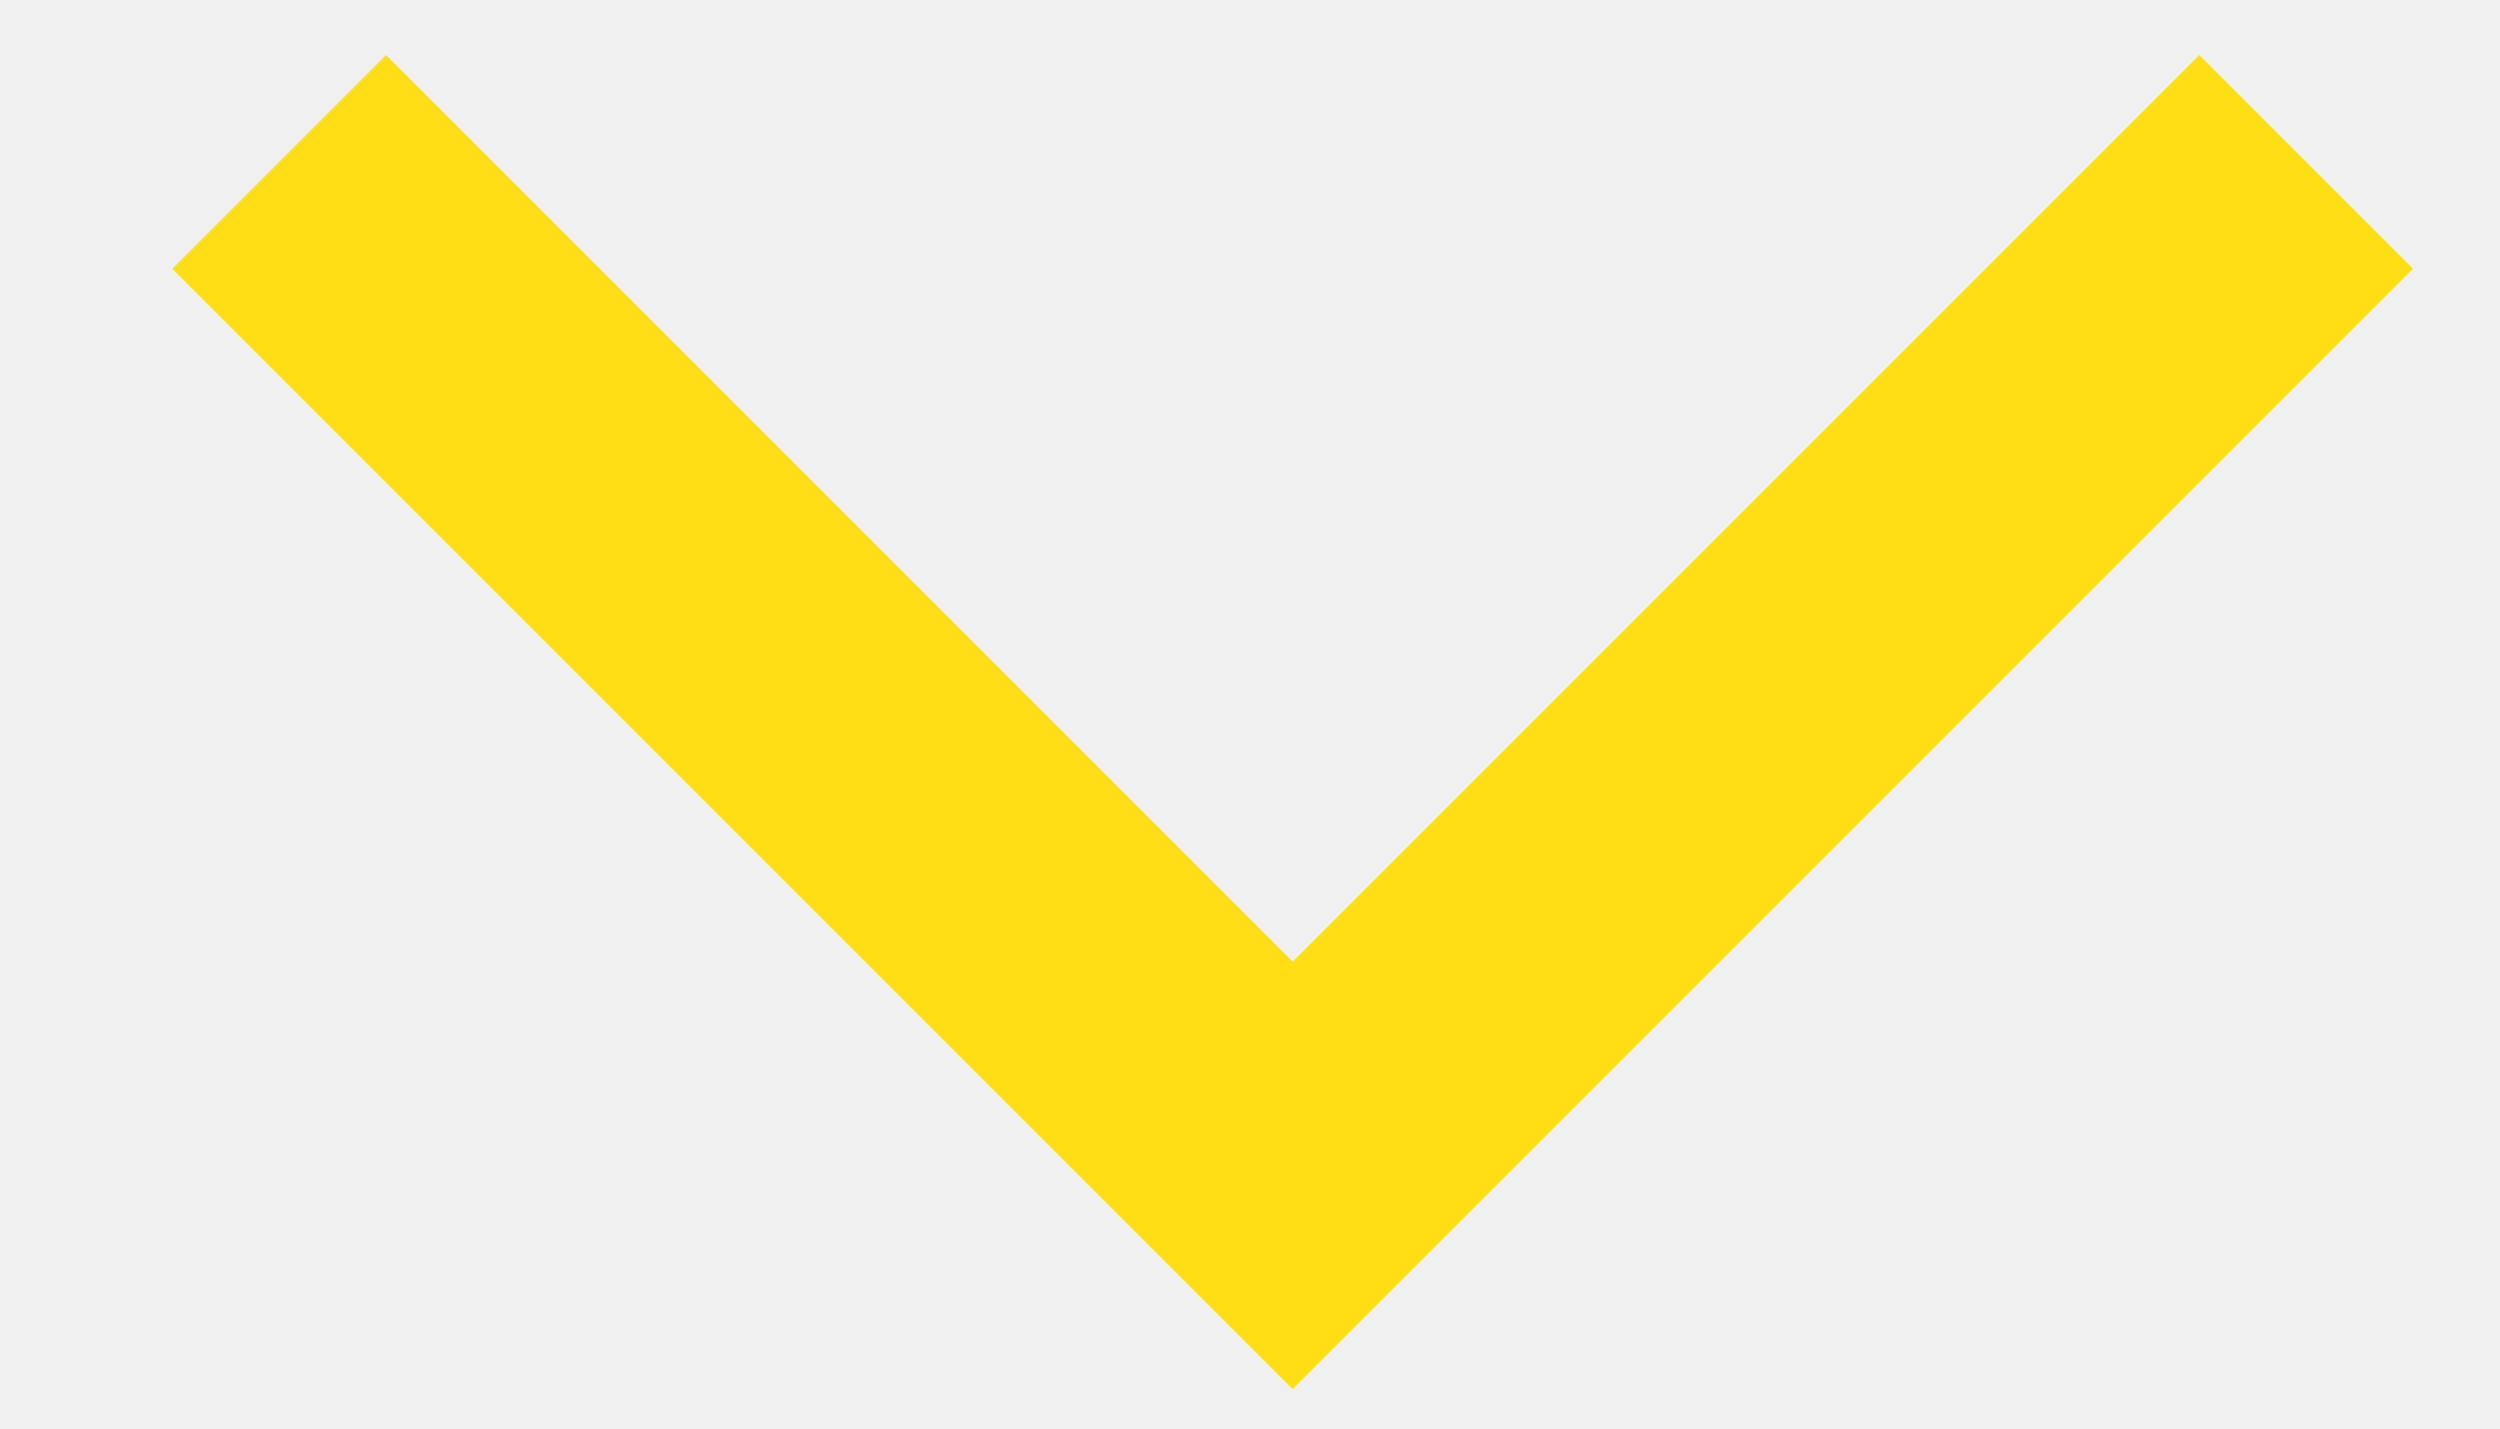
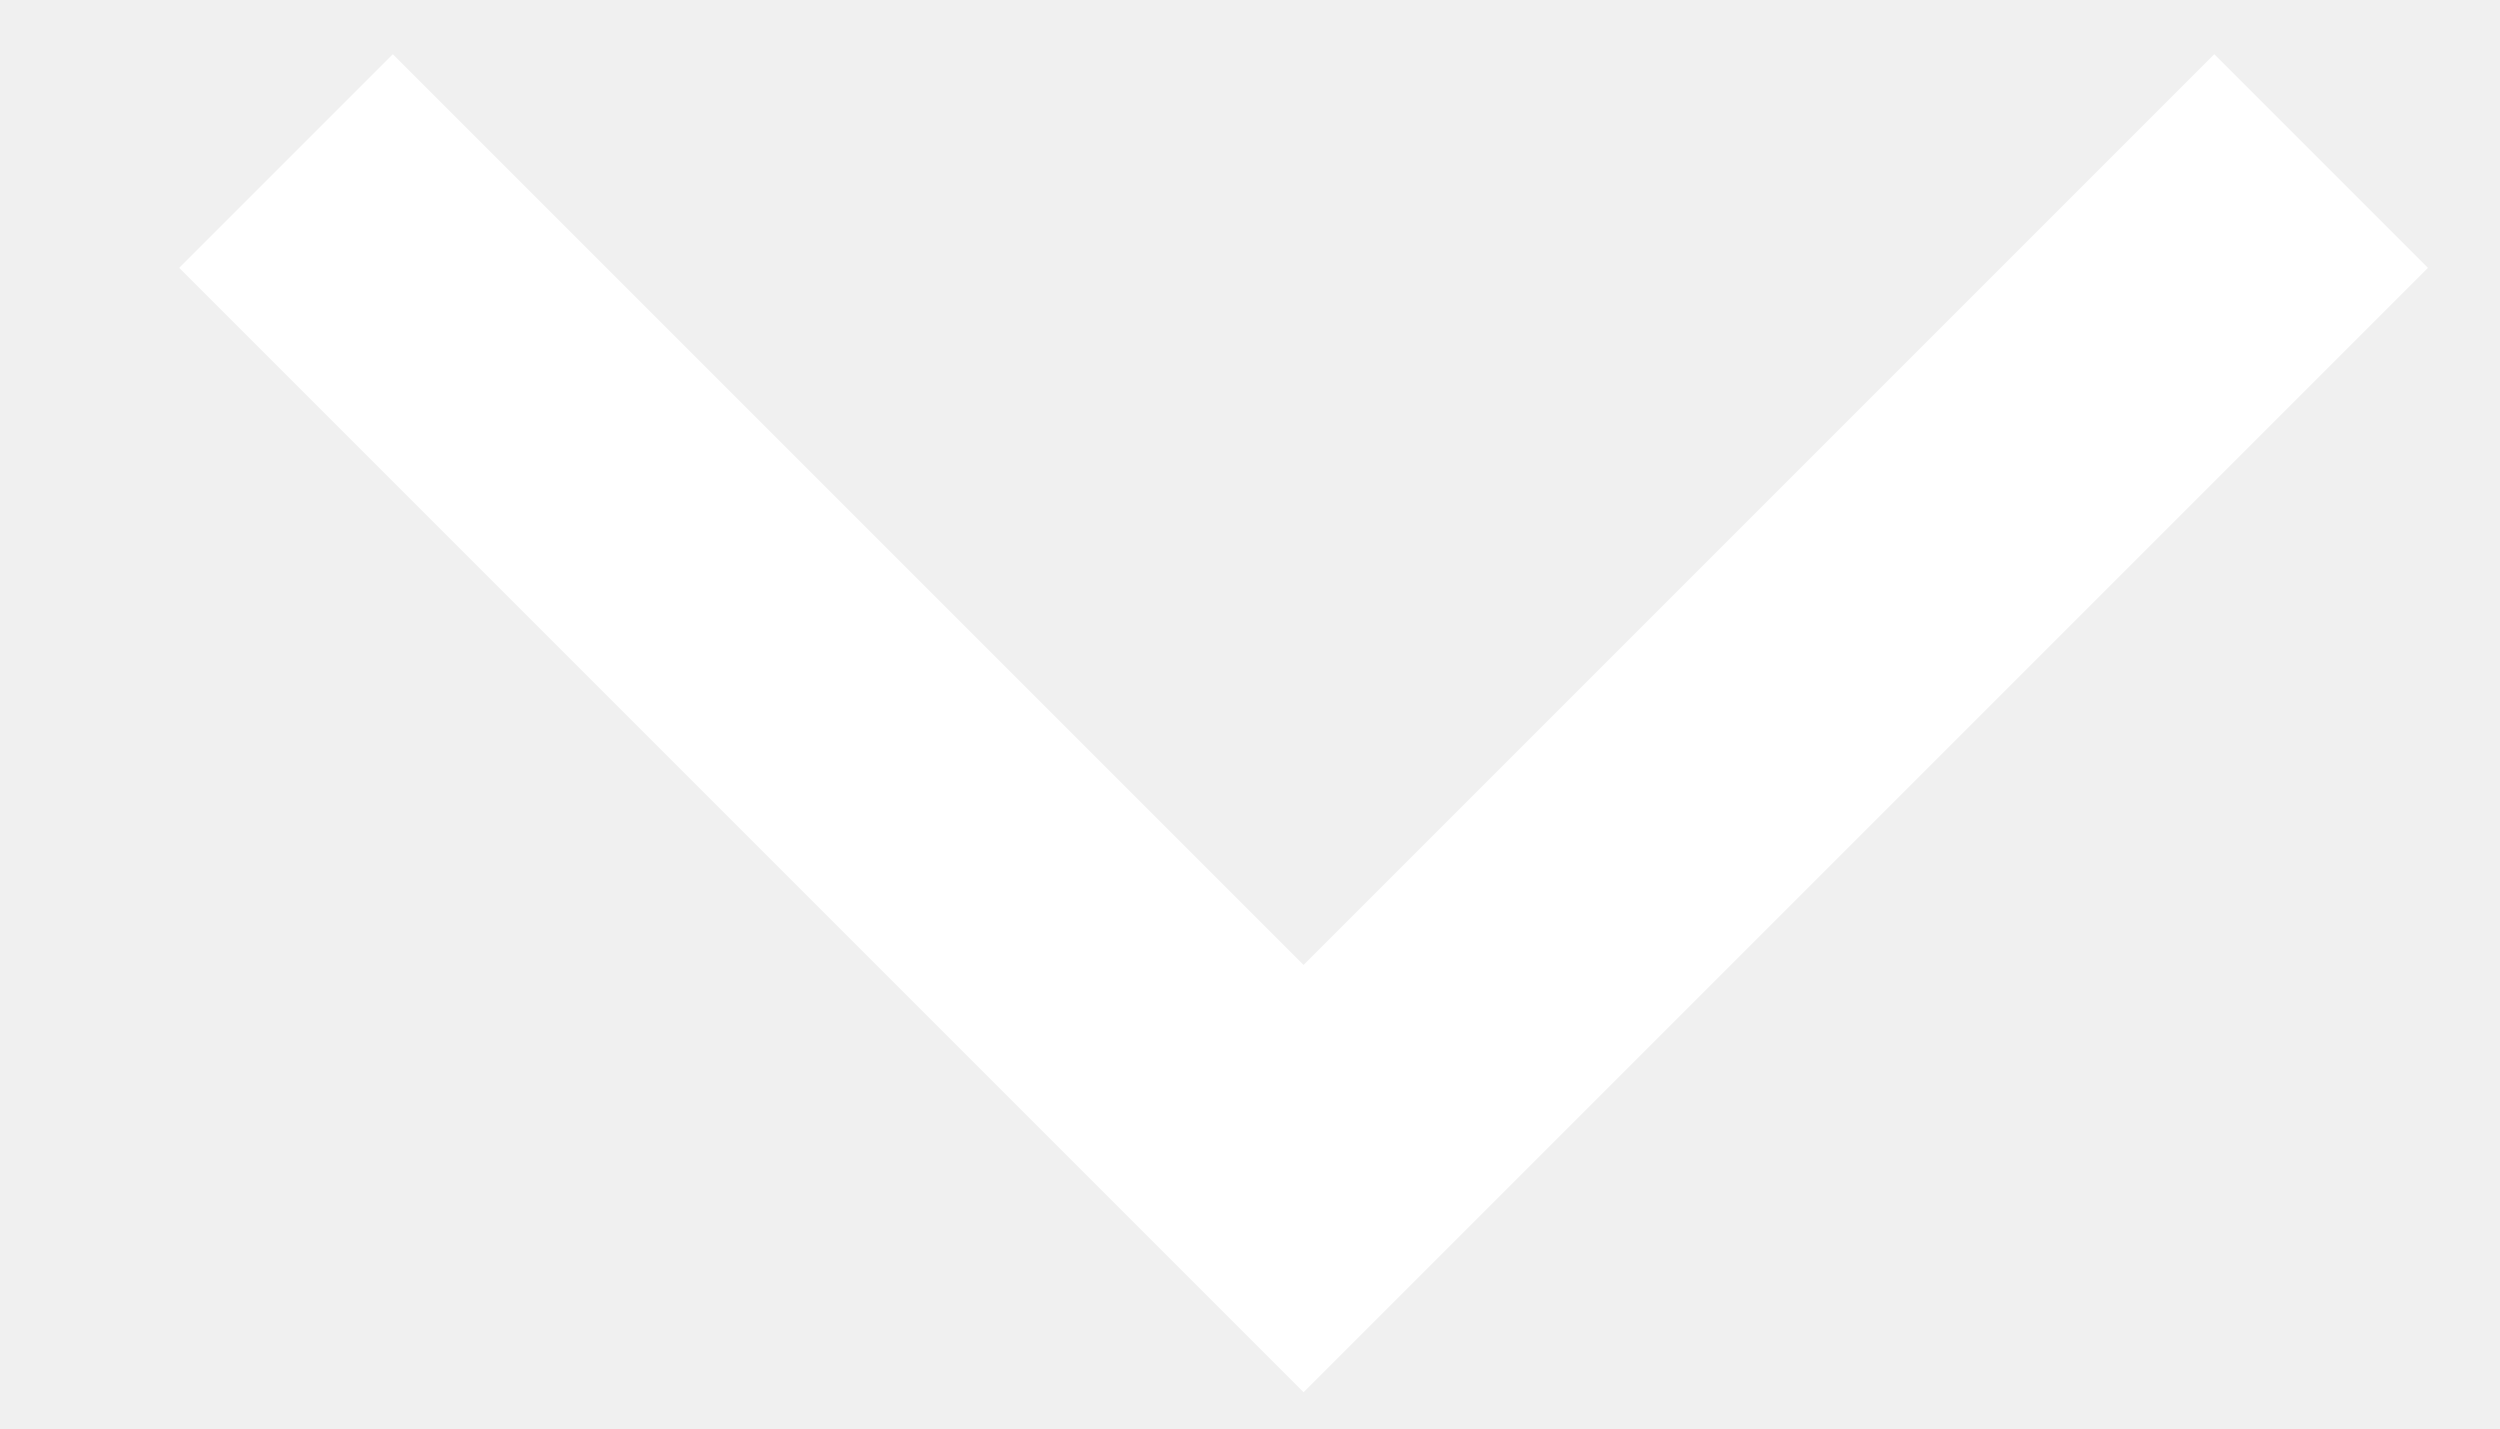
- <svg xmlns="http://www.w3.org/2000/svg" width="14" height="8" viewBox="0 0 14 8" fill="none">
-   <path d="M2.162 1.505L7.239 6.582L12.316 1.505" stroke="#FFDE16" stroke-width="1.692" stroke-miterlimit="10" stroke-linecap="square" />
+ <svg xmlns="http://www.w3.org/2000/svg" version="1.1" id="Ebene_1" x="0px" y="0px" viewBox="0 0 14 8" style="enable-background:new 0 0 14 8;" xml:space="preserve">
+   <style type="text/css">
+ 	.st0{fill:none;stroke:#FFFFFF;stroke-width:1.692;stroke-linecap:square;stroke-miterlimit:10;}
+ </style>
+   <path class="st0" d="M2.2,1.5l5.1,5.1l5.1-5.1" />
</svg>
